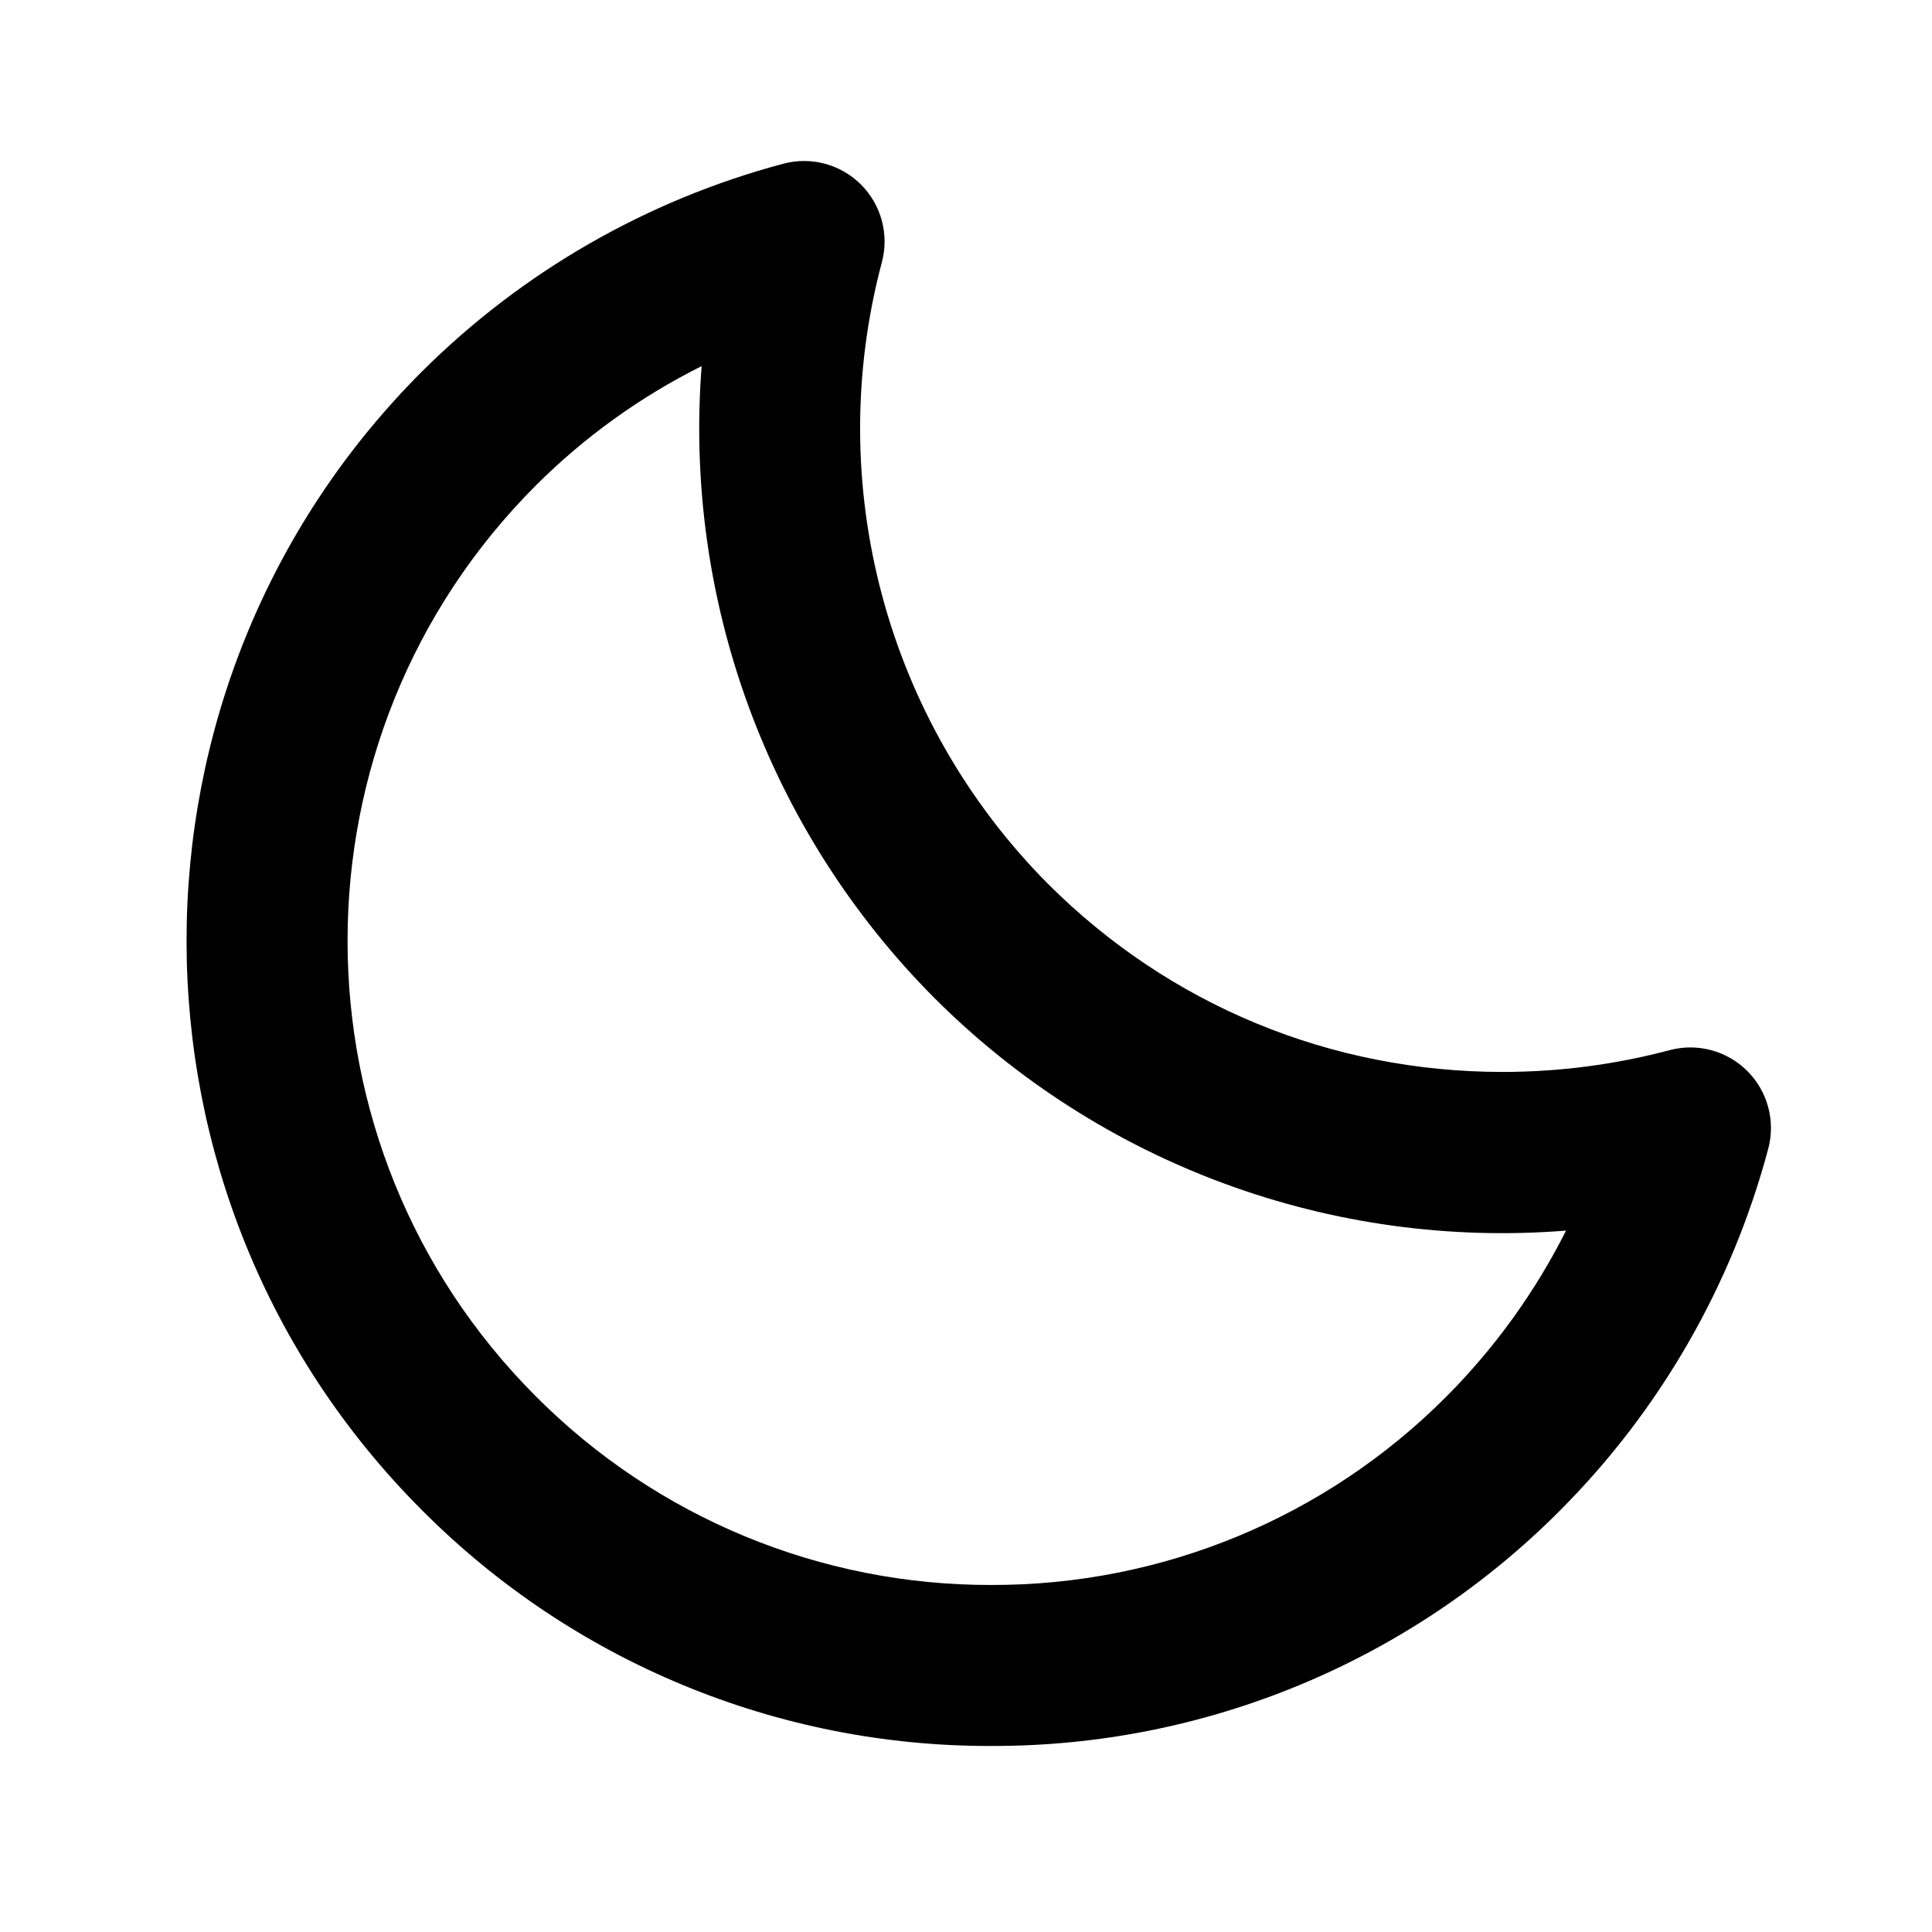
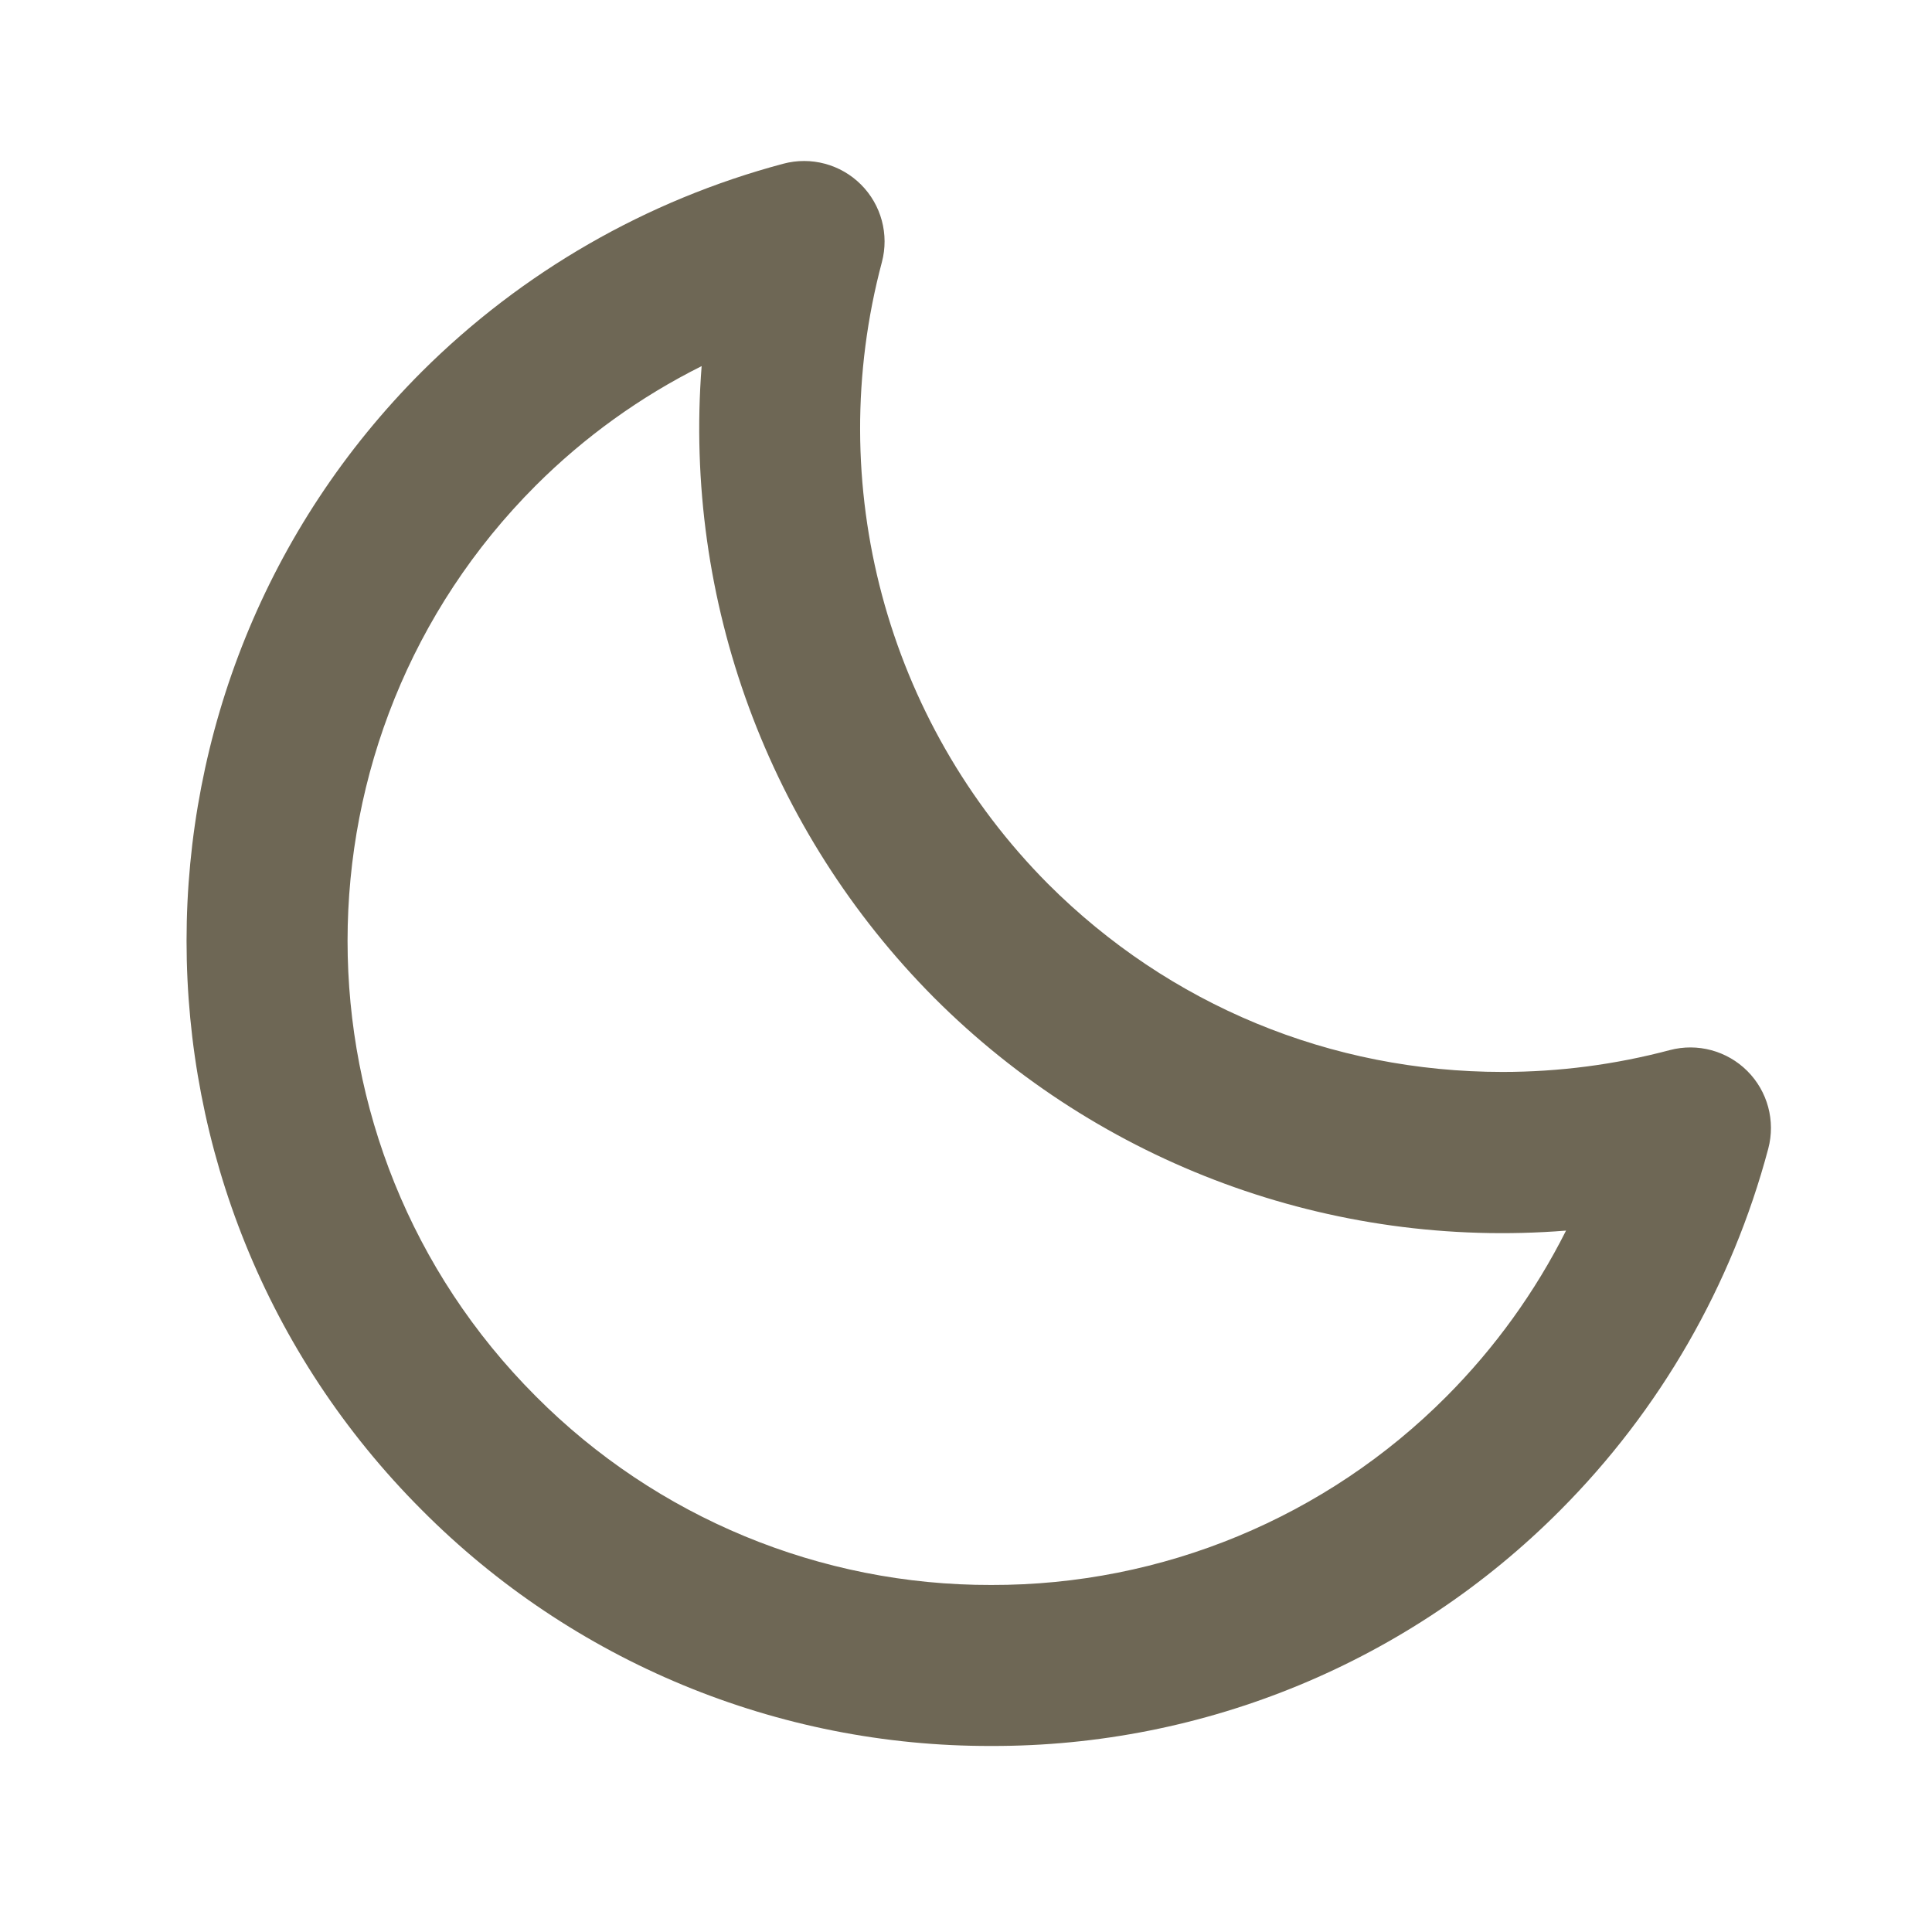
- <svg xmlns="http://www.w3.org/2000/svg" width="24" height="24" viewBox="0 0 24 24" style="fill: rgba(0, 0, 0, 1);transform: ;msFilter:;">
+ <svg xmlns="http://www.w3.org/2000/svg" width="24" height="24" viewBox="0 0 24 24" style="fill: #6e6755;transform: ;msFilter:;">
  <path d="M20.742 13.045a8.088 8.088 0 0 1-2.077.271c-2.135 0-4.14-.83-5.646-2.336a8.025 8.025 0 0 1-2.064-7.723A1 1 0 0 0 9.73 2.034a10.014 10.014 0 0 0-4.489 2.582c-3.898 3.898-3.898 10.243 0 14.143a9.937 9.937 0 0 0 7.072 2.93 9.93 9.93 0 0 0 7.07-2.929 10.007 10.007 0 0 0 2.583-4.491 1.001 1.001 0 0 0-1.224-1.224zm-2.772 4.301a7.947 7.947 0 0 1-5.656 2.343 7.953 7.953 0 0 1-5.658-2.344c-3.118-3.119-3.118-8.195 0-11.314a7.923 7.923 0 0 1 2.06-1.483 10.027 10.027 0 0 0 2.89 7.848 9.972 9.972 0 0 0 7.848 2.891 8.036 8.036 0 0 1-1.484 2.059z" />
</svg>
